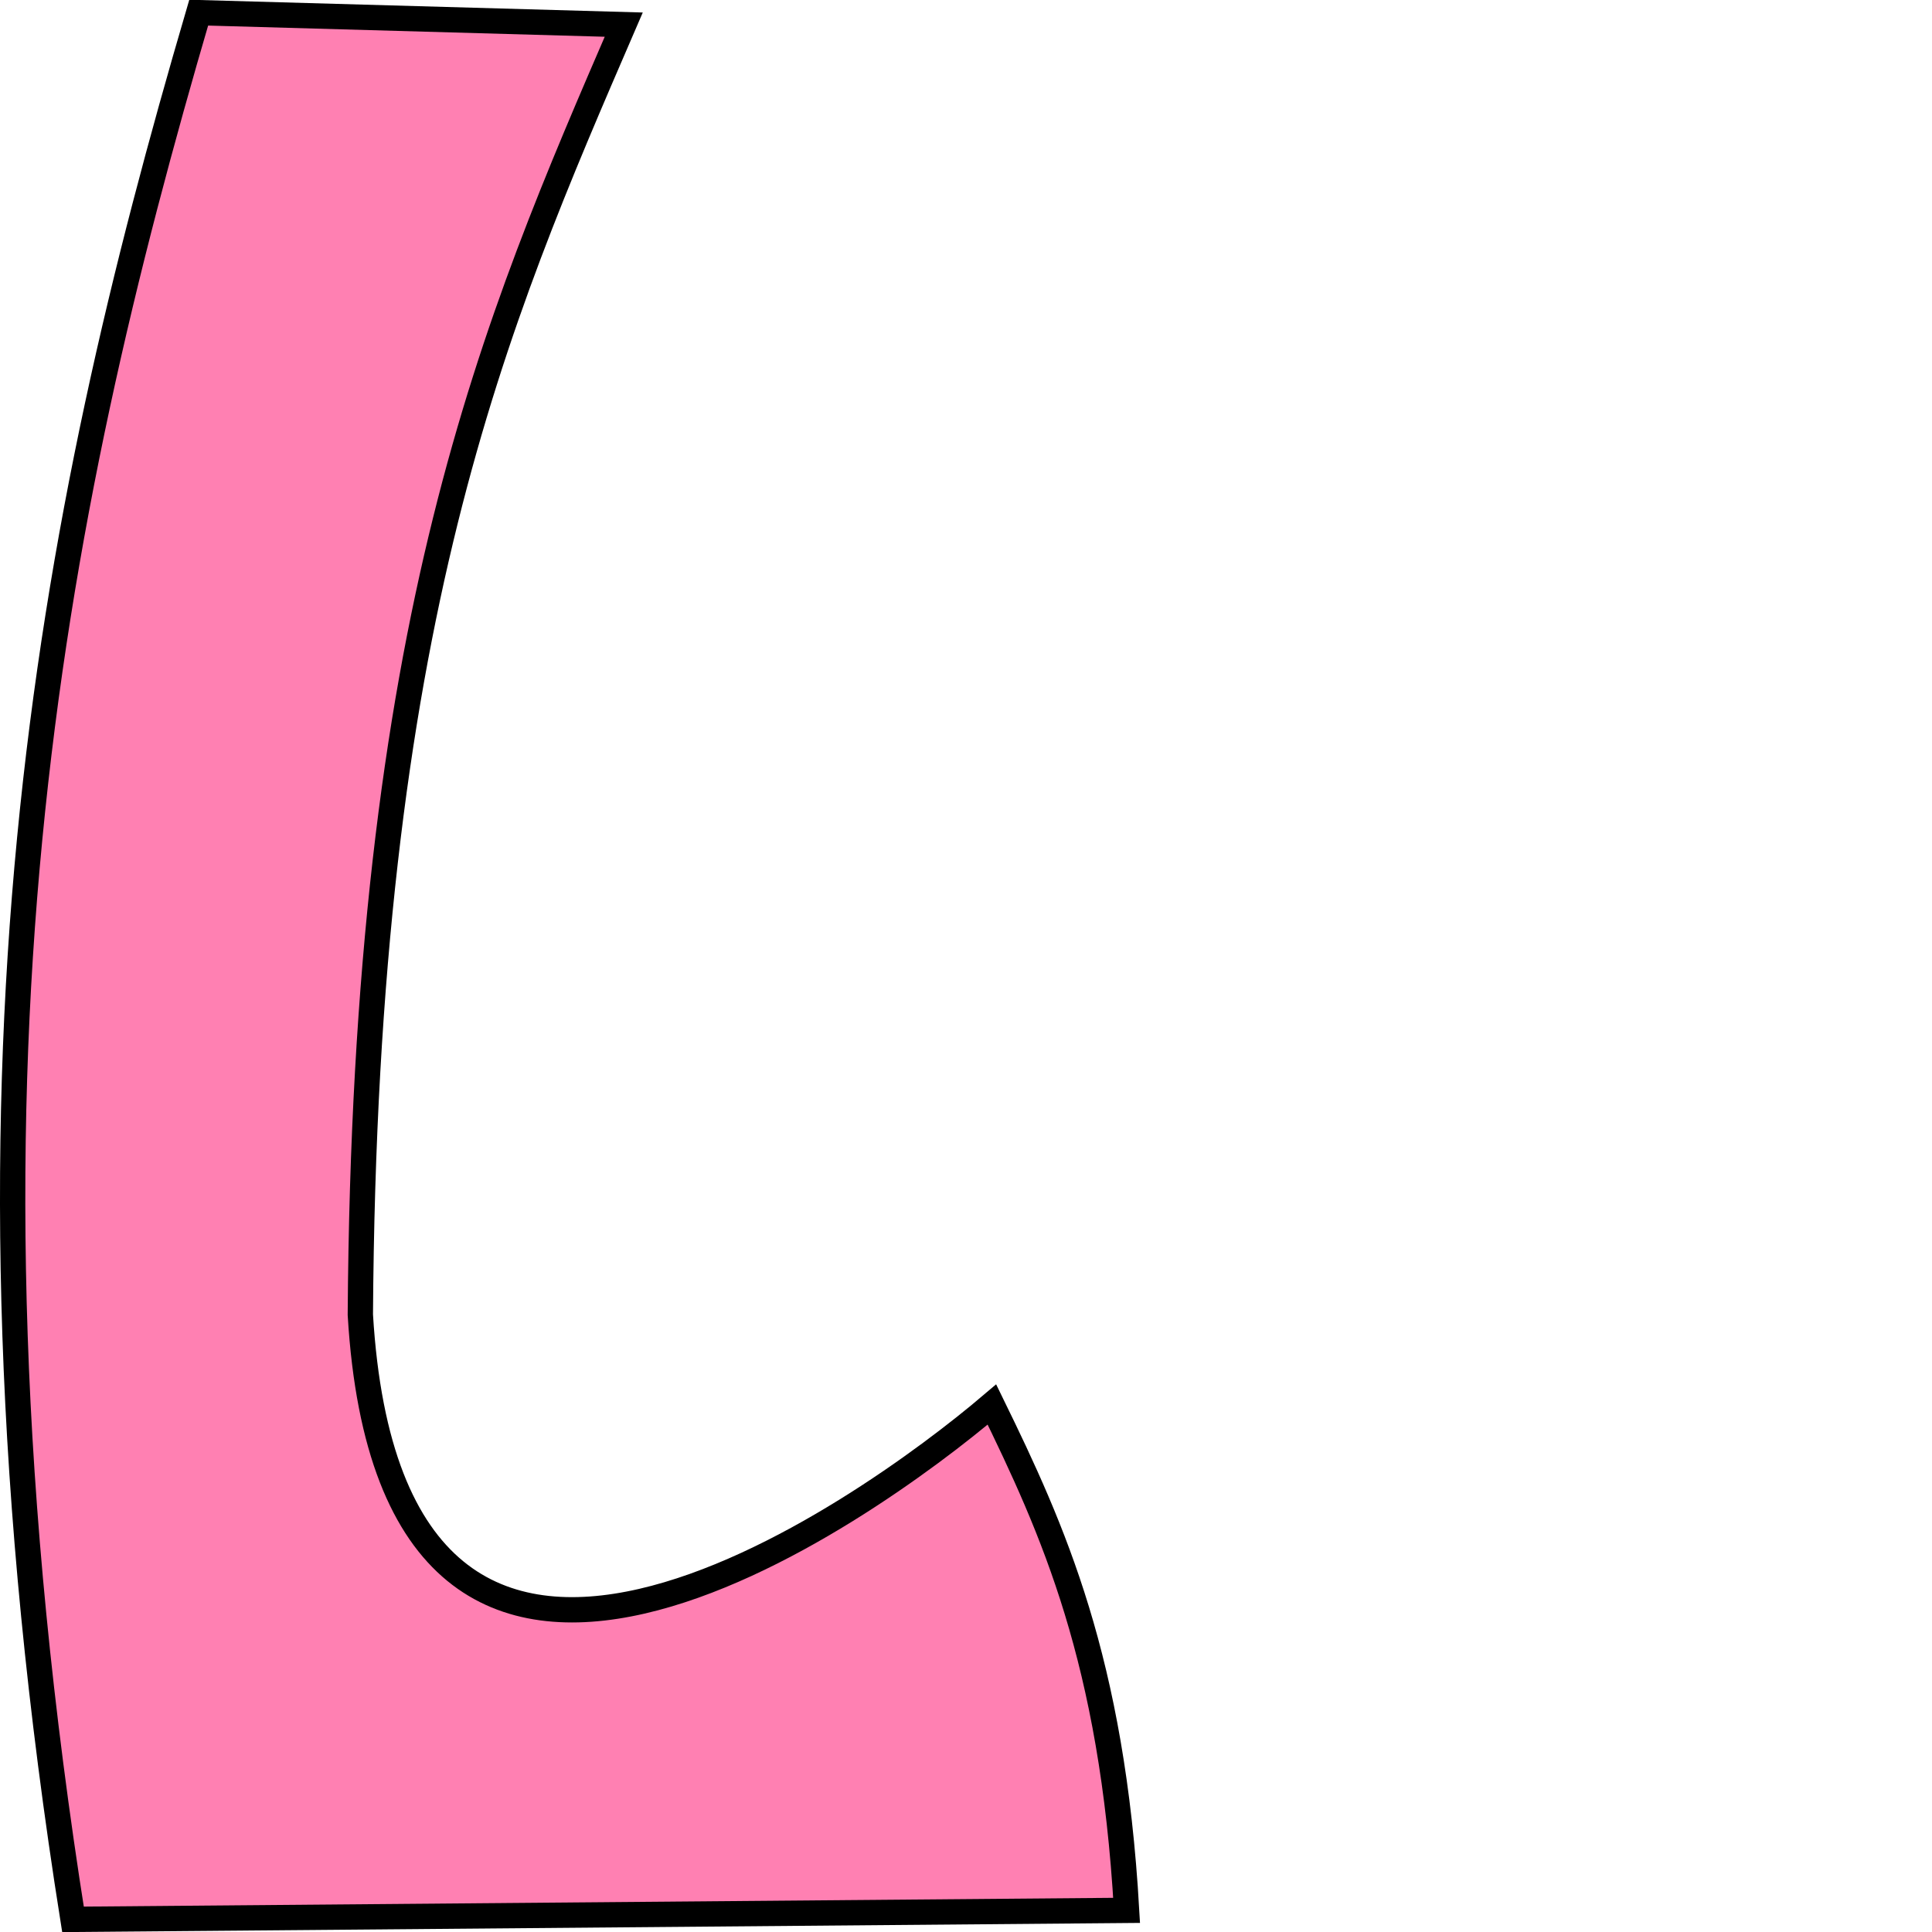
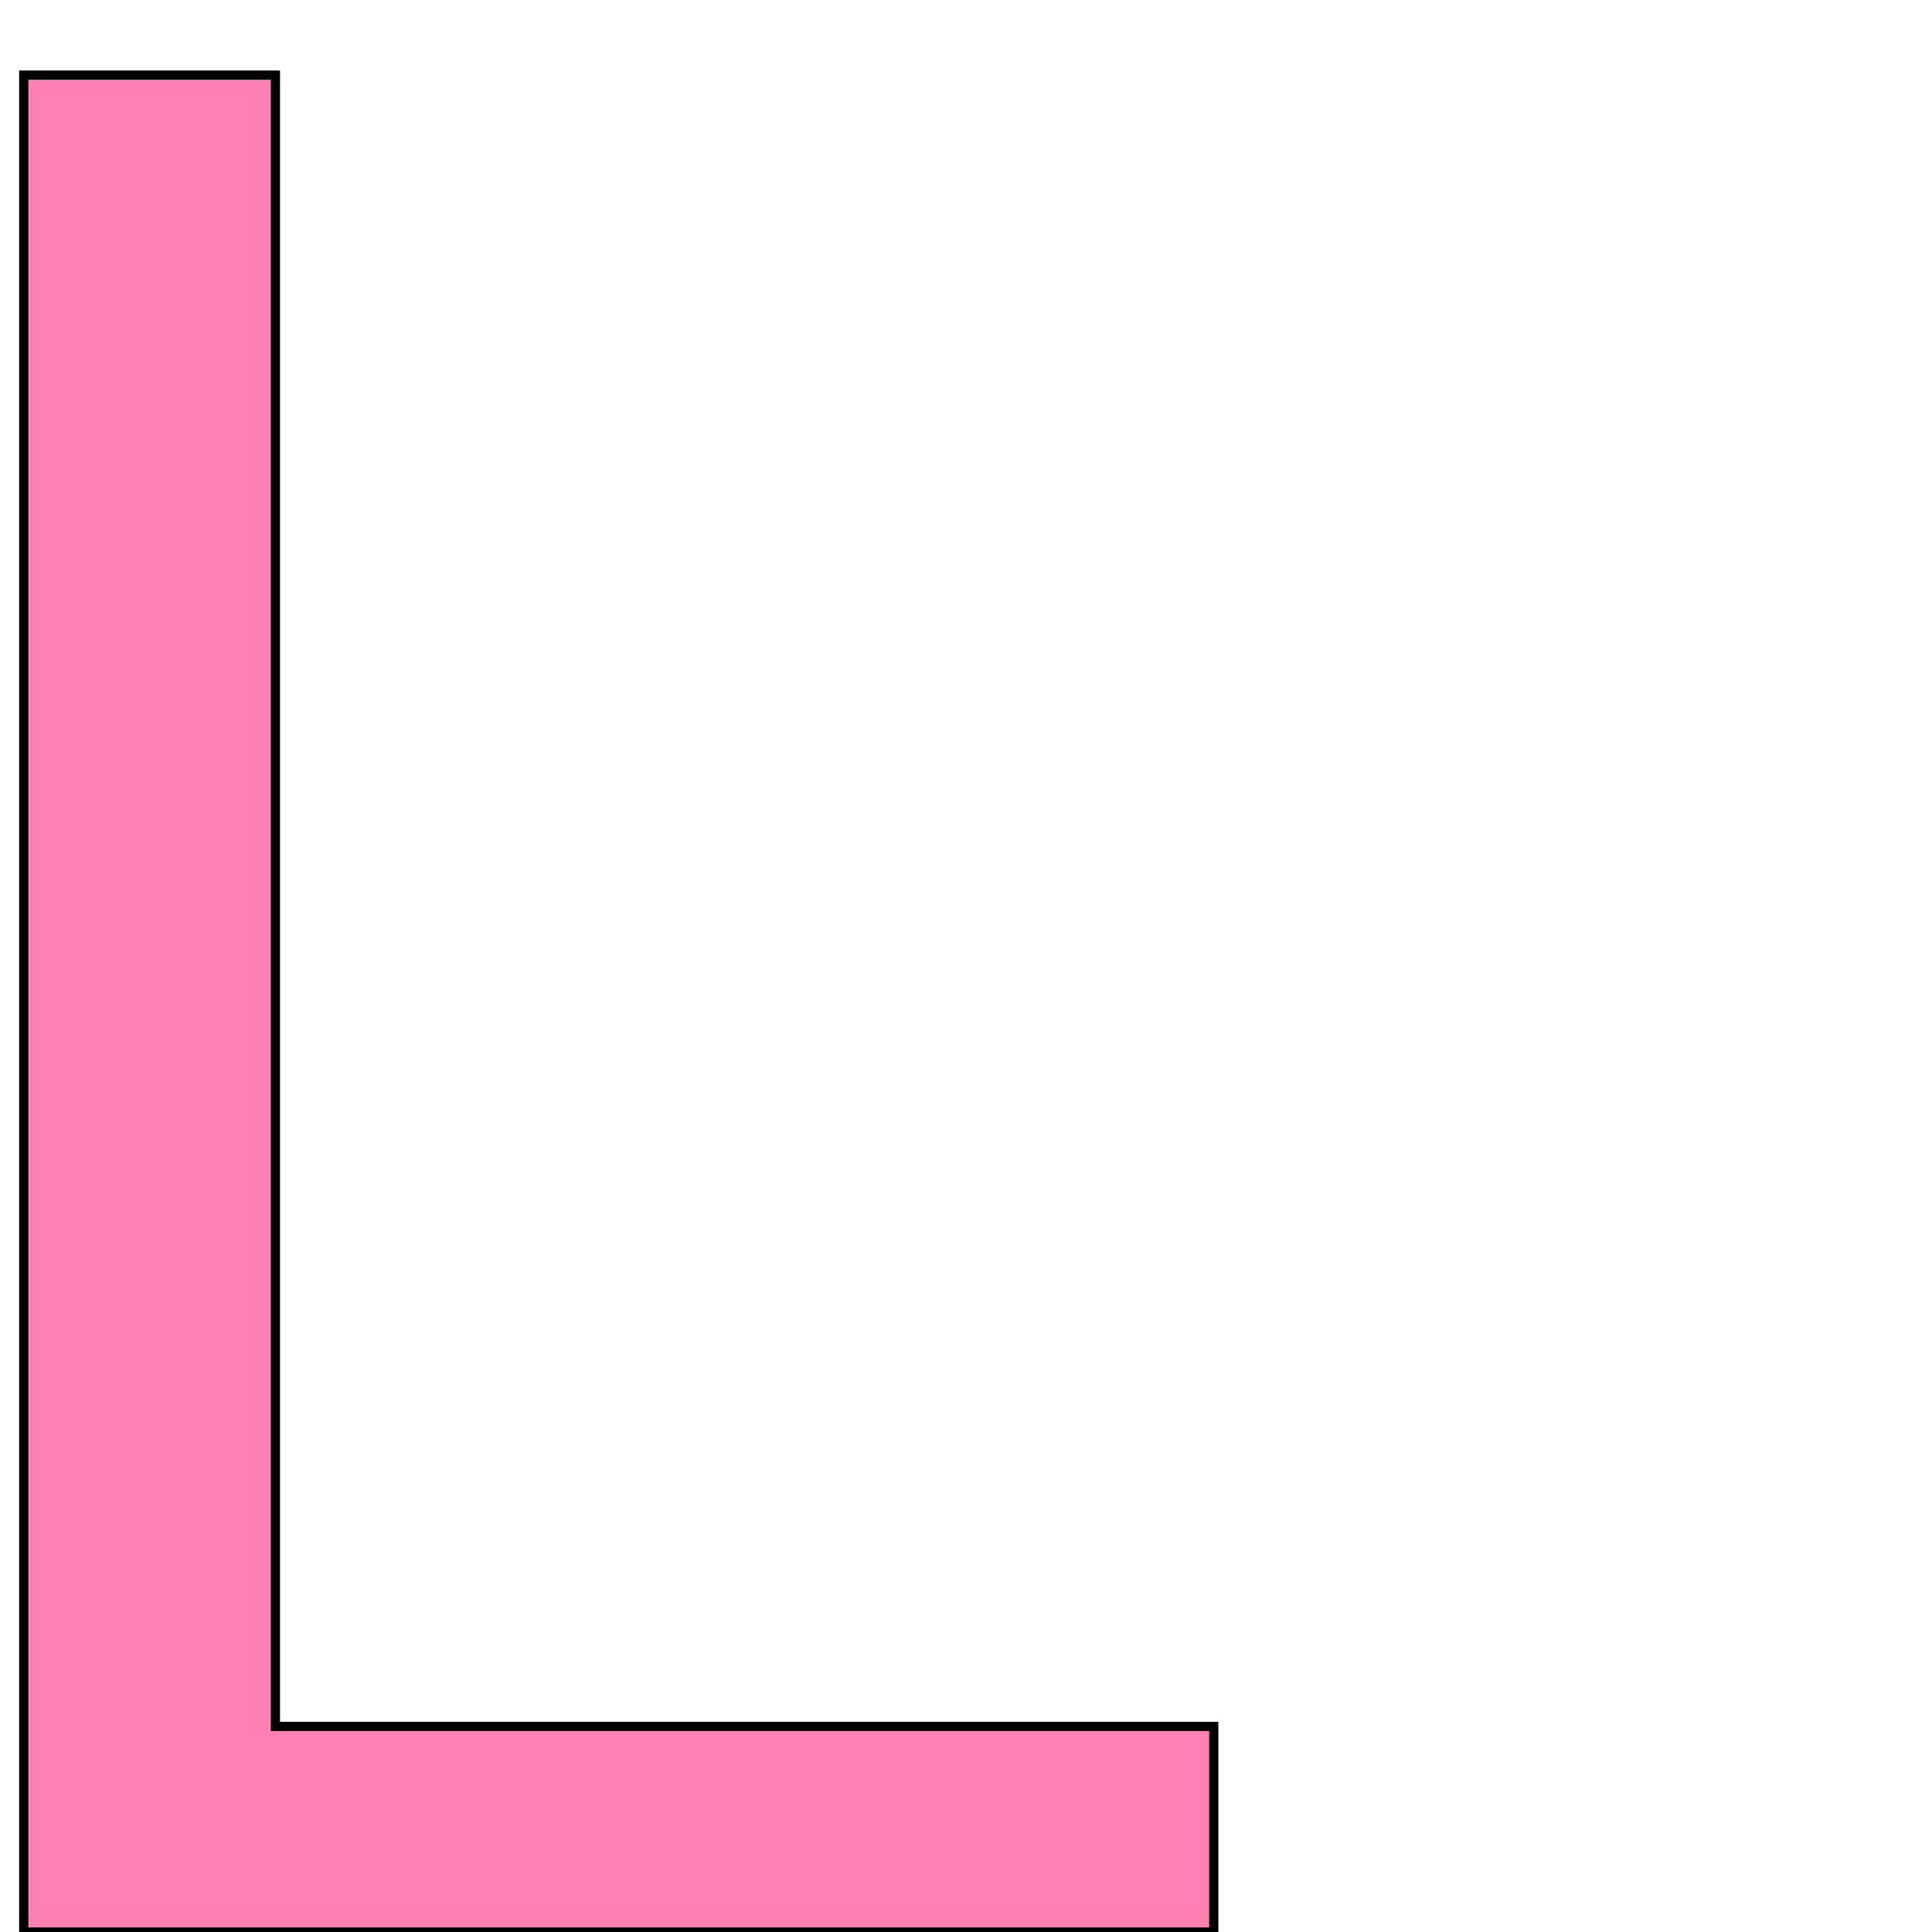
- <svg xmlns="http://www.w3.org/2000/svg" preserveAspectRatio="xMinYMin meet" viewBox="0 0 1050 1050" width="100%" height="100%" id="svg3000" version="1.1">
-   <defs id="defs3002" />
-   <g id="layer1" transform="translate(-83.91932,16.60862)">
-     <path style="fill:#ff80b2;fill-opacity:1;stroke:#000000;stroke-width:13.754px;stroke-linecap:butt;stroke-linejoin:miter;stroke-opacity:1" d="M 191.91,-9.732 C 111.011,266.139 50.605,566.527 123.586,1026.515 l 572.62,-4.88 C 688.46,885.577 656.248,814.766 623.001,746.712 555.832,803.868 297.208,990.953 279.755,697.909 282.173,319.805 352.795,159.097 422.91,-3.225 z" id="path2987" />
-     <path style="color:#000000;fill:none;stroke:#000000;stroke-width:0;stroke-linecap:butt;stroke-linejoin:miter;stroke-miterlimit:4;stroke-opacity:1;stroke-dasharray:none;stroke-dashoffset:0;marker:none;visibility:visible;display:inline;overflow:visible;enable-background:accumulate" d="m 108.183,846.138 c -1.146,-8.692 -4.266,-49.107 -6.001,-77.729 -5.023,-82.867 -5.35,-170.191 -0.934,-249.11 6.673,-119.255 23.484,-233.277 53.138,-360.421 l 1.103,-4.73 98.202,-0.16 c 54.011,-0.088 98.202,-0.082 98.202,0.014 0,0.095 -2.422,7.404 -5.382,16.241 -43.25,129.123 -65.37,265.352 -72.191,444.6 -1.25,32.853 -1.923,82.021 -1.24,90.551 4.332,54.081 16.028,92.249 36.667,119.656 4.628,6.146 13.74,15.346 19.442,19.63 2.255,1.694 4.369,3.318 4.698,3.609 0.33,0.291 -50.24,0.529 -112.376,0.529 l -112.975,0 -0.353,-2.68 z" id="path3144" />
+ <svg xmlns="http://www.w3.org/2000/svg" width="1050" height="1050" id="svg15307" version="1.1">
+   <defs id="defs15309" />
+   <g id="layer1" transform="translate(0,-2.362183)">
+     <text xml:space="preserve" style="font-size:1466.849px;font-style:normal;font-variant:normal;font-weight:normal;font-stretch:normal;line-height:125%;letter-spacing:0px;word-spacing:0px;fill:#ff80b2;fill-opacity:1;stroke:#000000;font-family:Arial;-inkscape-font-specification:Arial;stroke-opacity:1;stroke-width:5;stroke-miterlimit:4;stroke-dasharray:none" x="-107.435" y="1052.362" id="text15315">
+       <tspan x="-107.435" y="1052.362" id="tspan15319">L</tspan>
+     </text>
  </g>
</svg>
